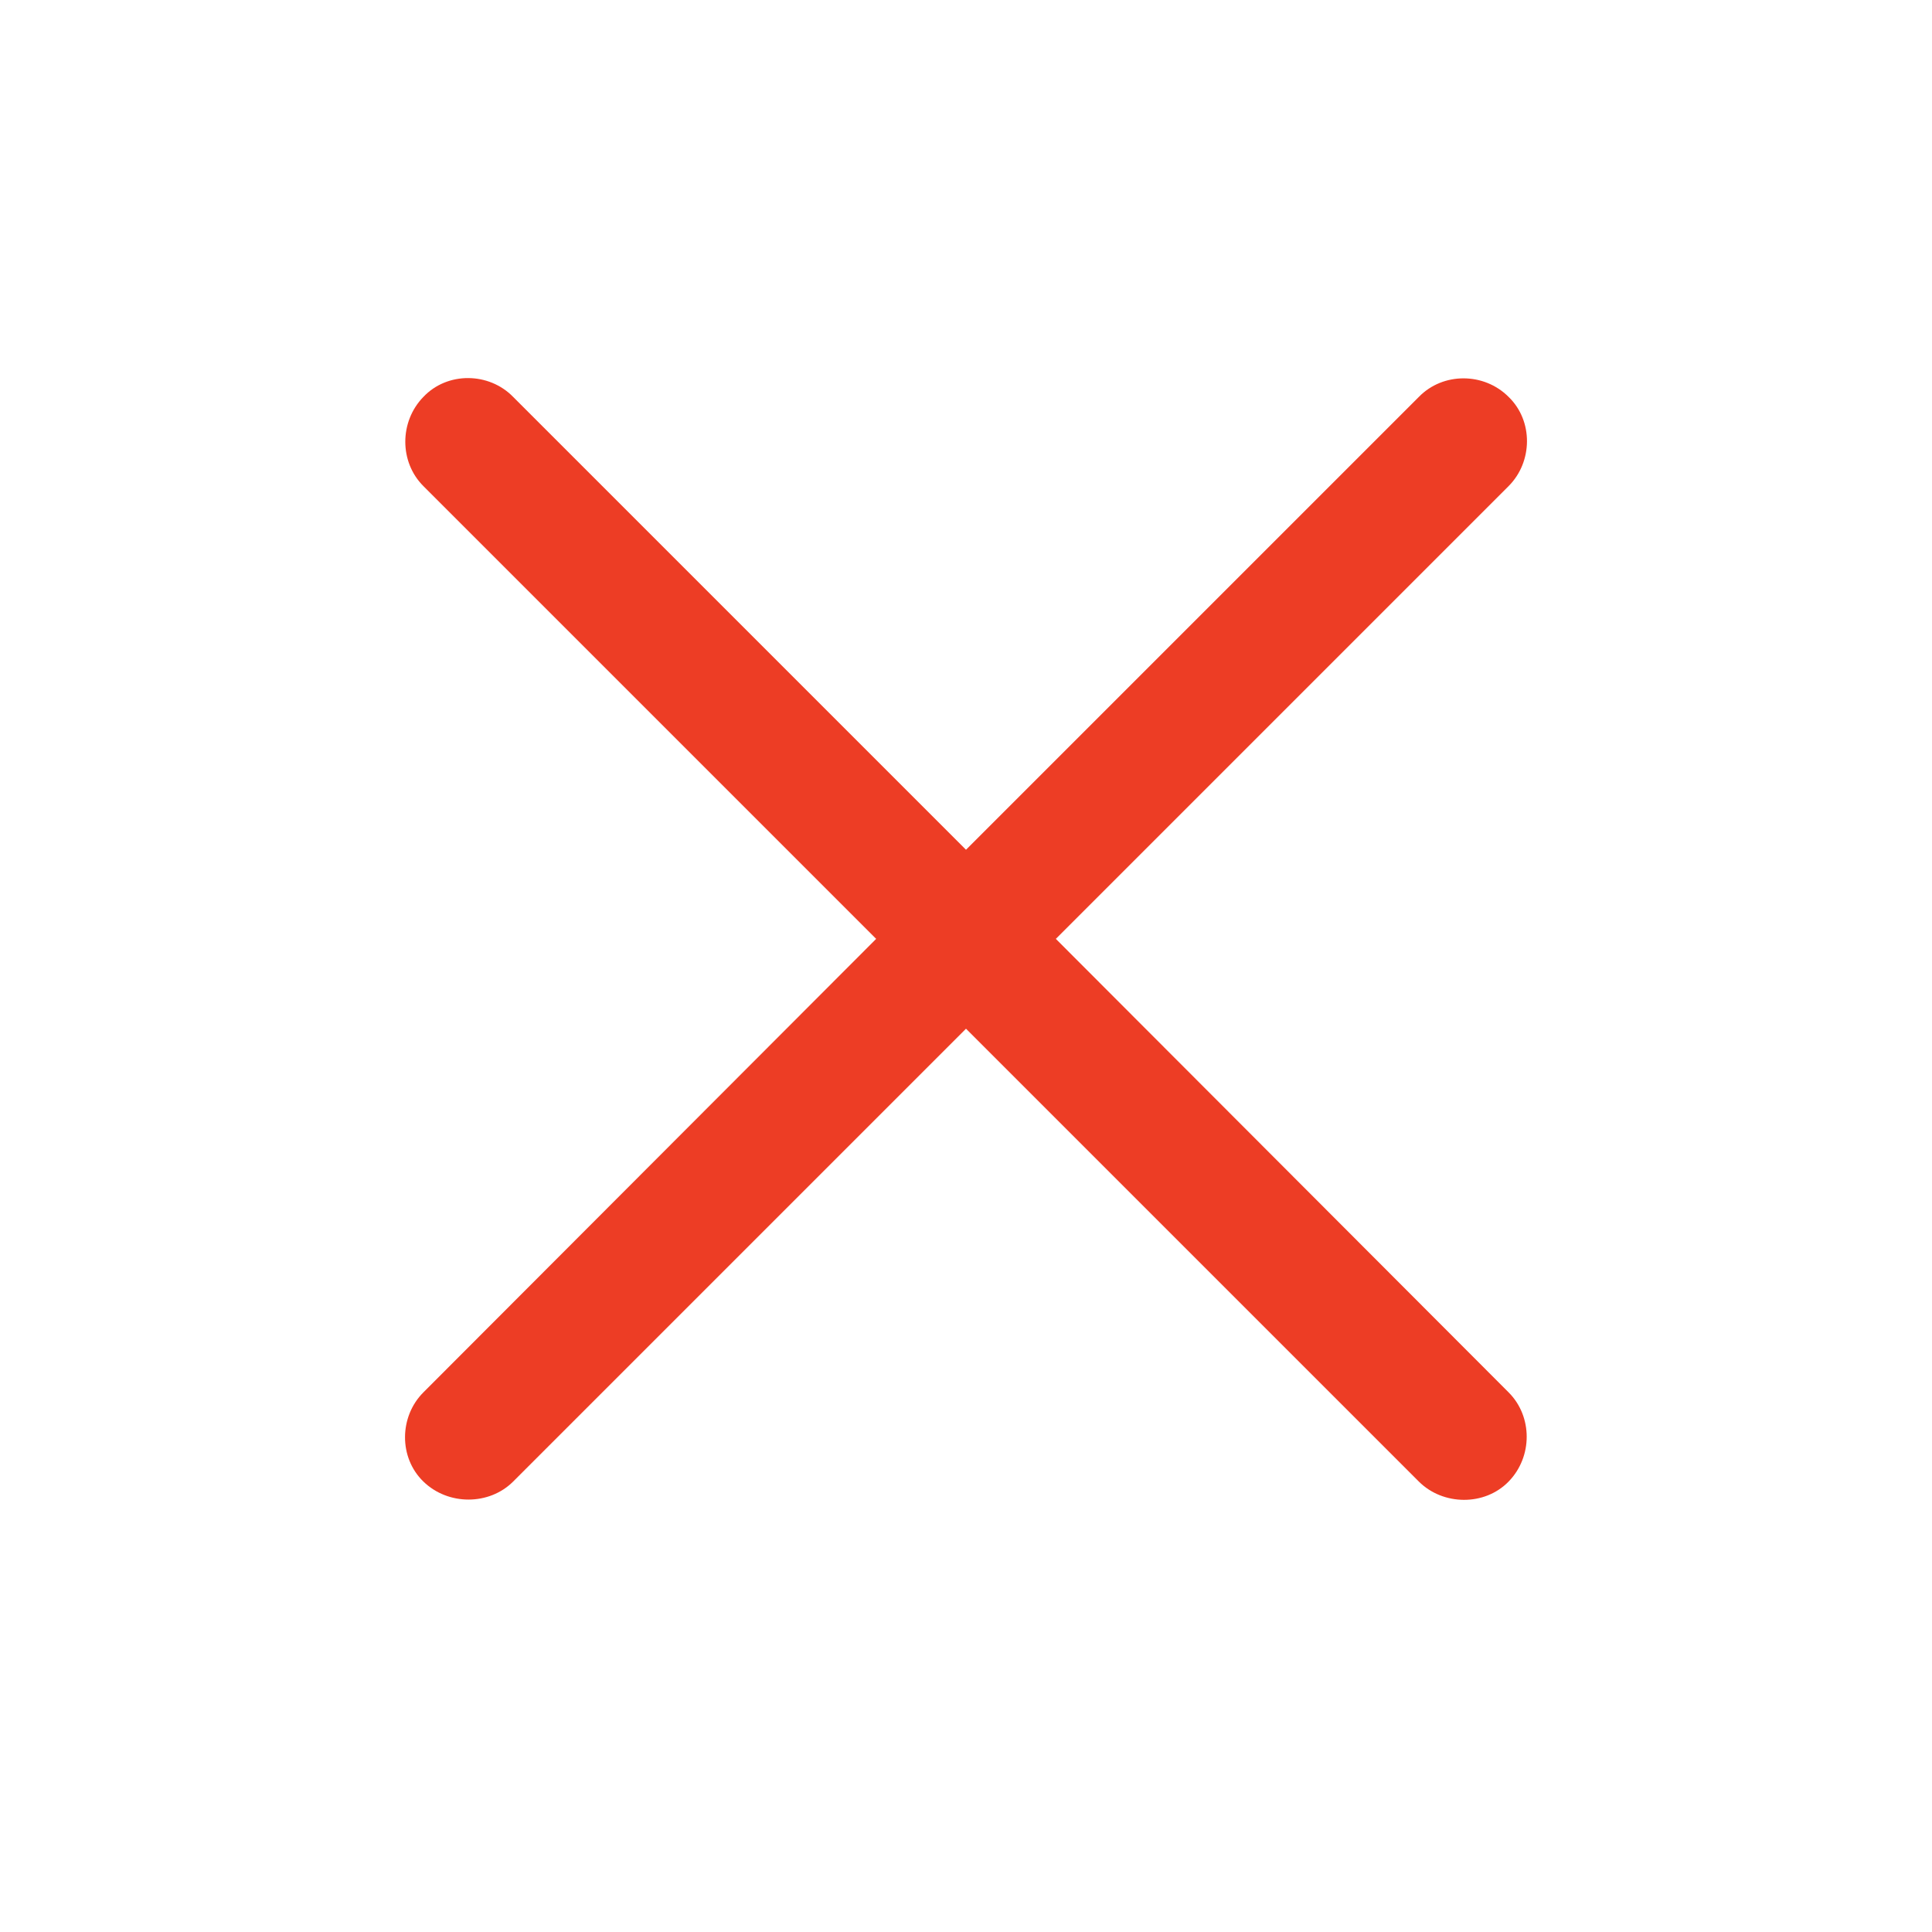
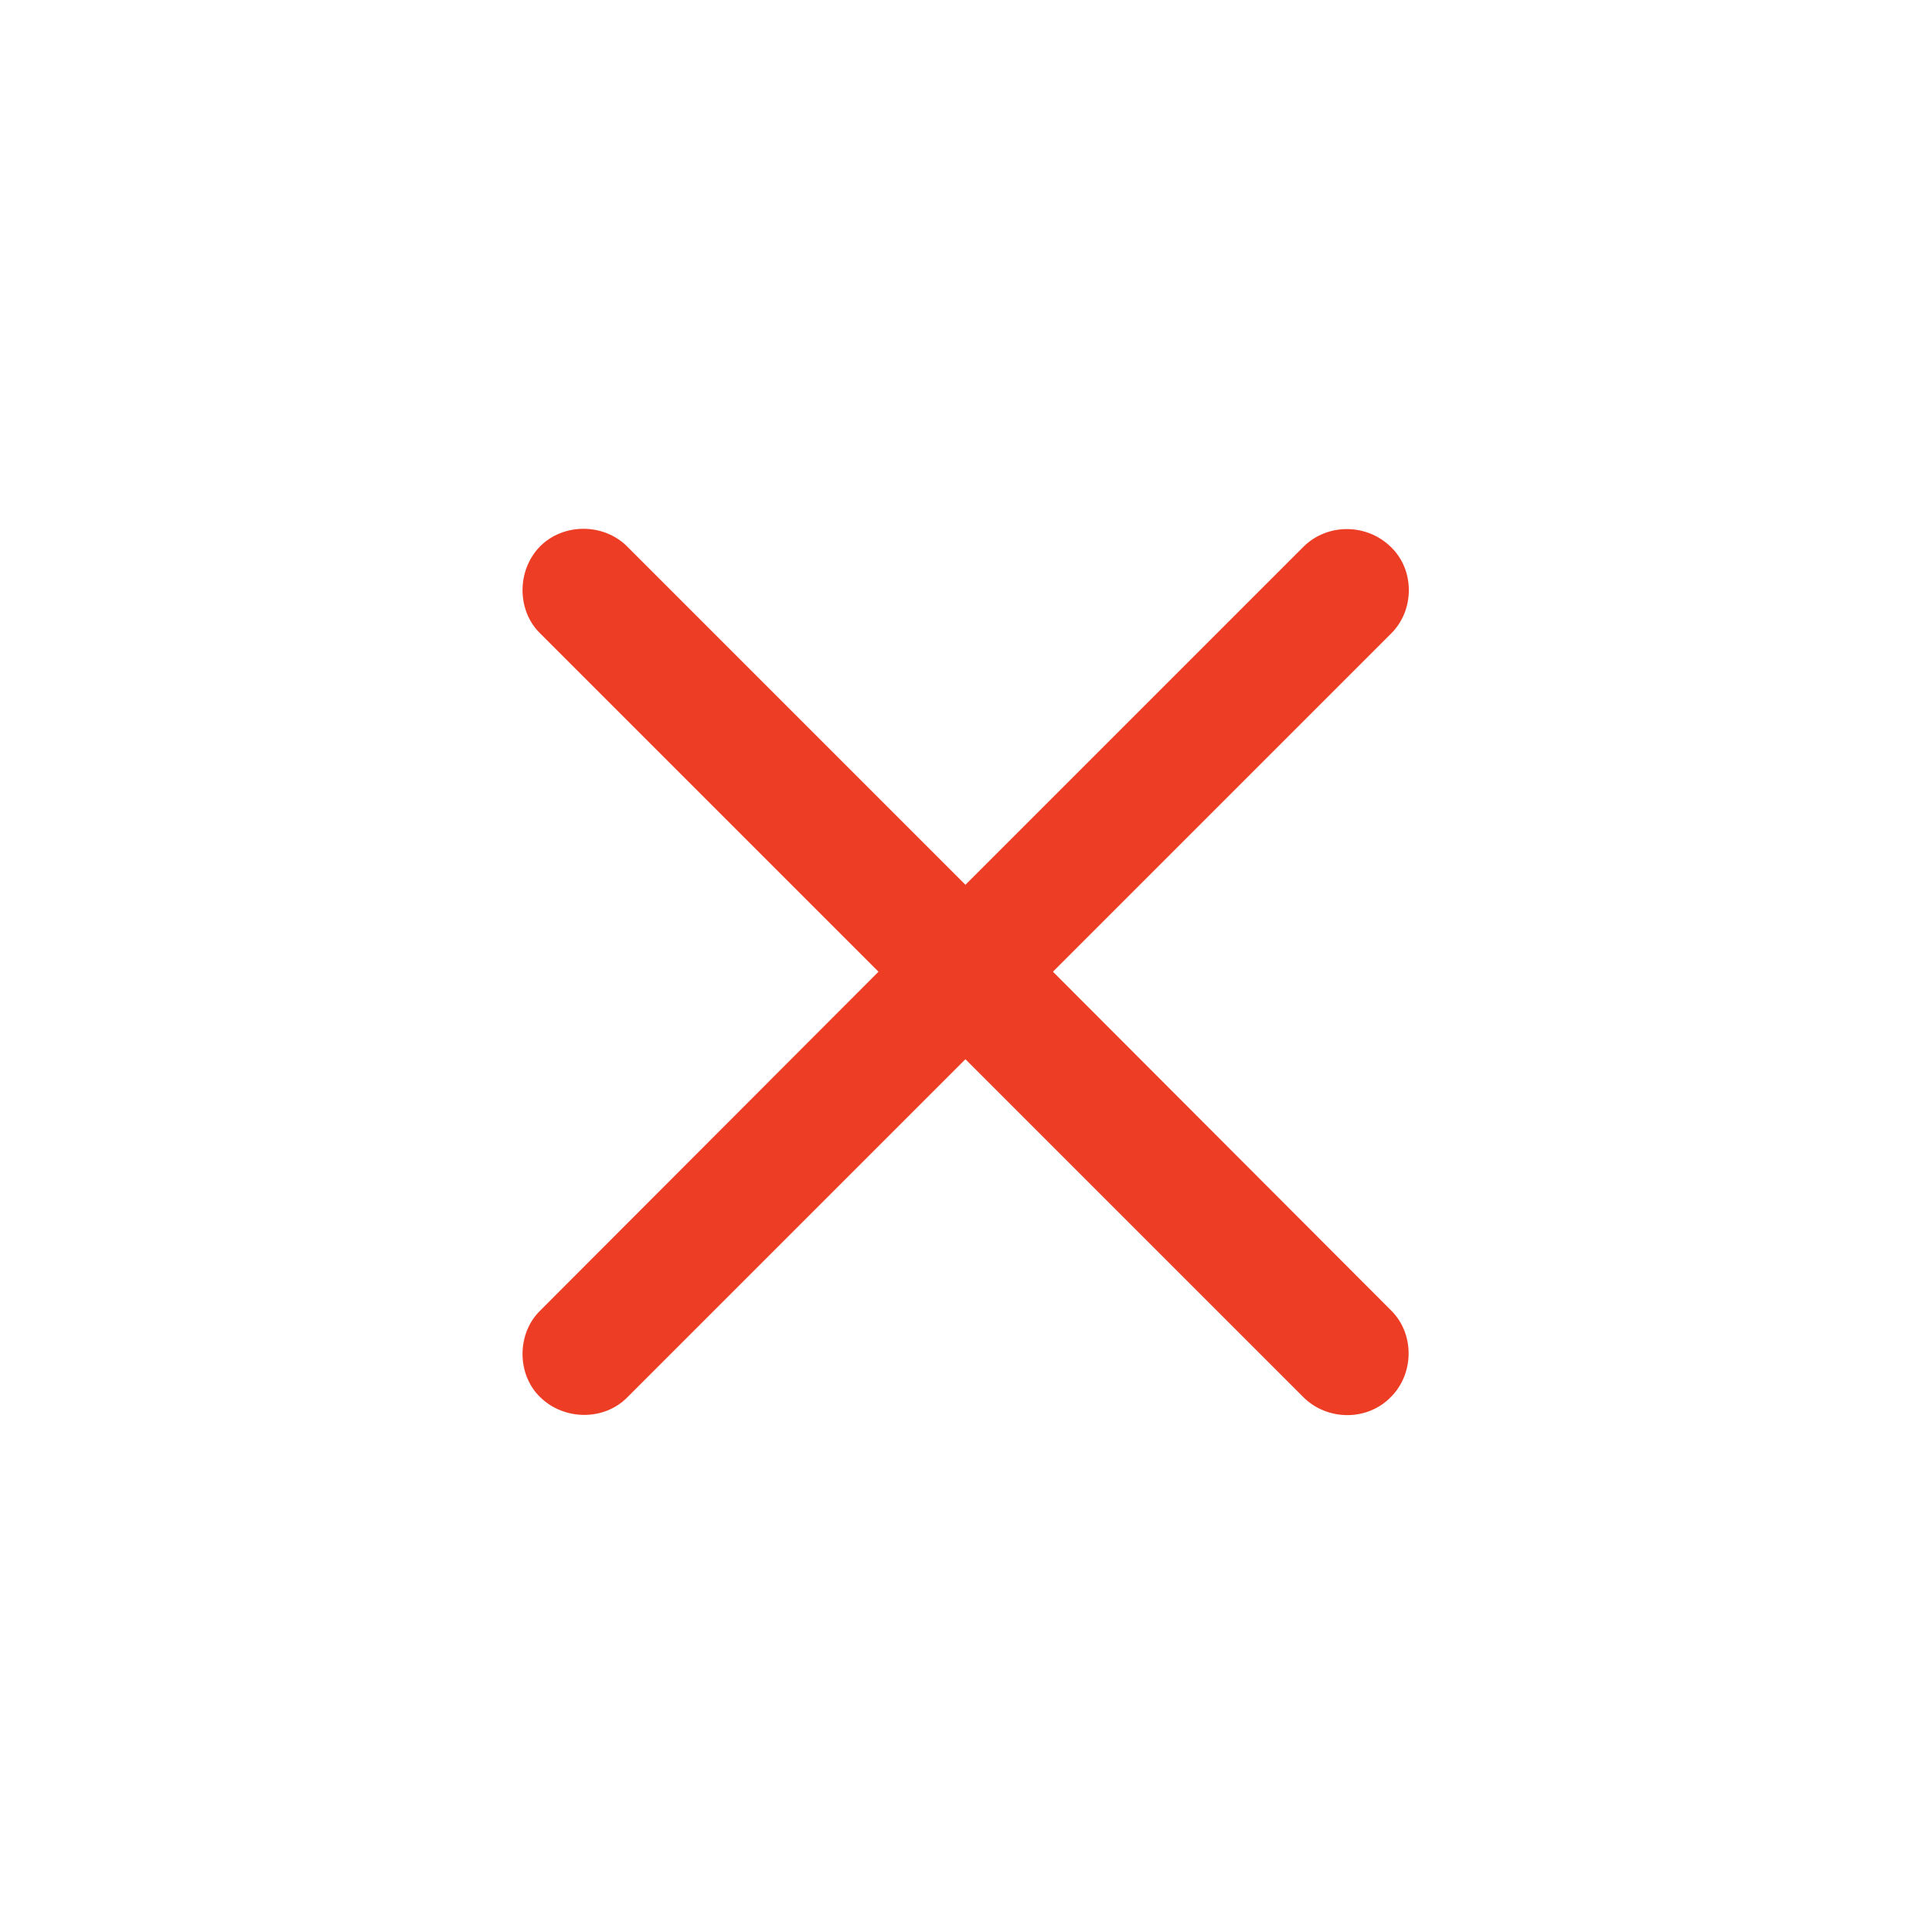
<svg xmlns="http://www.w3.org/2000/svg" width="24" height="24" viewBox="0 0 24 24" fill="none">
-   <path d="M5.259 18.404C5.566 18.703 6.076 18.703 6.375 18.404L12 12.779L17.625 18.404C17.924 18.703 18.442 18.712 18.741 18.404C19.04 18.097 19.04 17.596 18.741 17.297L13.116 11.663L18.741 6.038C19.04 5.739 19.049 5.229 18.741 4.931C18.434 4.623 17.924 4.623 17.625 4.931L12 10.556L6.375 4.931C6.076 4.623 5.558 4.614 5.259 4.931C4.96 5.238 4.96 5.739 5.259 6.038L10.884 11.663L5.259 17.297C4.96 17.596 4.951 18.105 5.259 18.404Z" fill="#ED3D25" />
+   <path d="M6.709 17.355C7.01 17.649 7.502 17.649 7.789 17.362L11.993 13.158L16.197 17.362C16.491 17.649 16.983 17.656 17.277 17.355C17.571 17.061 17.571 16.569 17.284 16.282L13.08 12.071L17.284 7.867C17.571 7.58 17.578 7.081 17.277 6.794C16.977 6.5 16.491 6.5 16.197 6.787L11.993 10.991L7.789 6.787C7.502 6.5 7.003 6.493 6.709 6.787C6.415 7.088 6.422 7.587 6.709 7.867L10.913 12.071L6.709 16.282C6.422 16.562 6.415 17.068 6.709 17.355Z" fill="#ED3D25" />
</svg>
